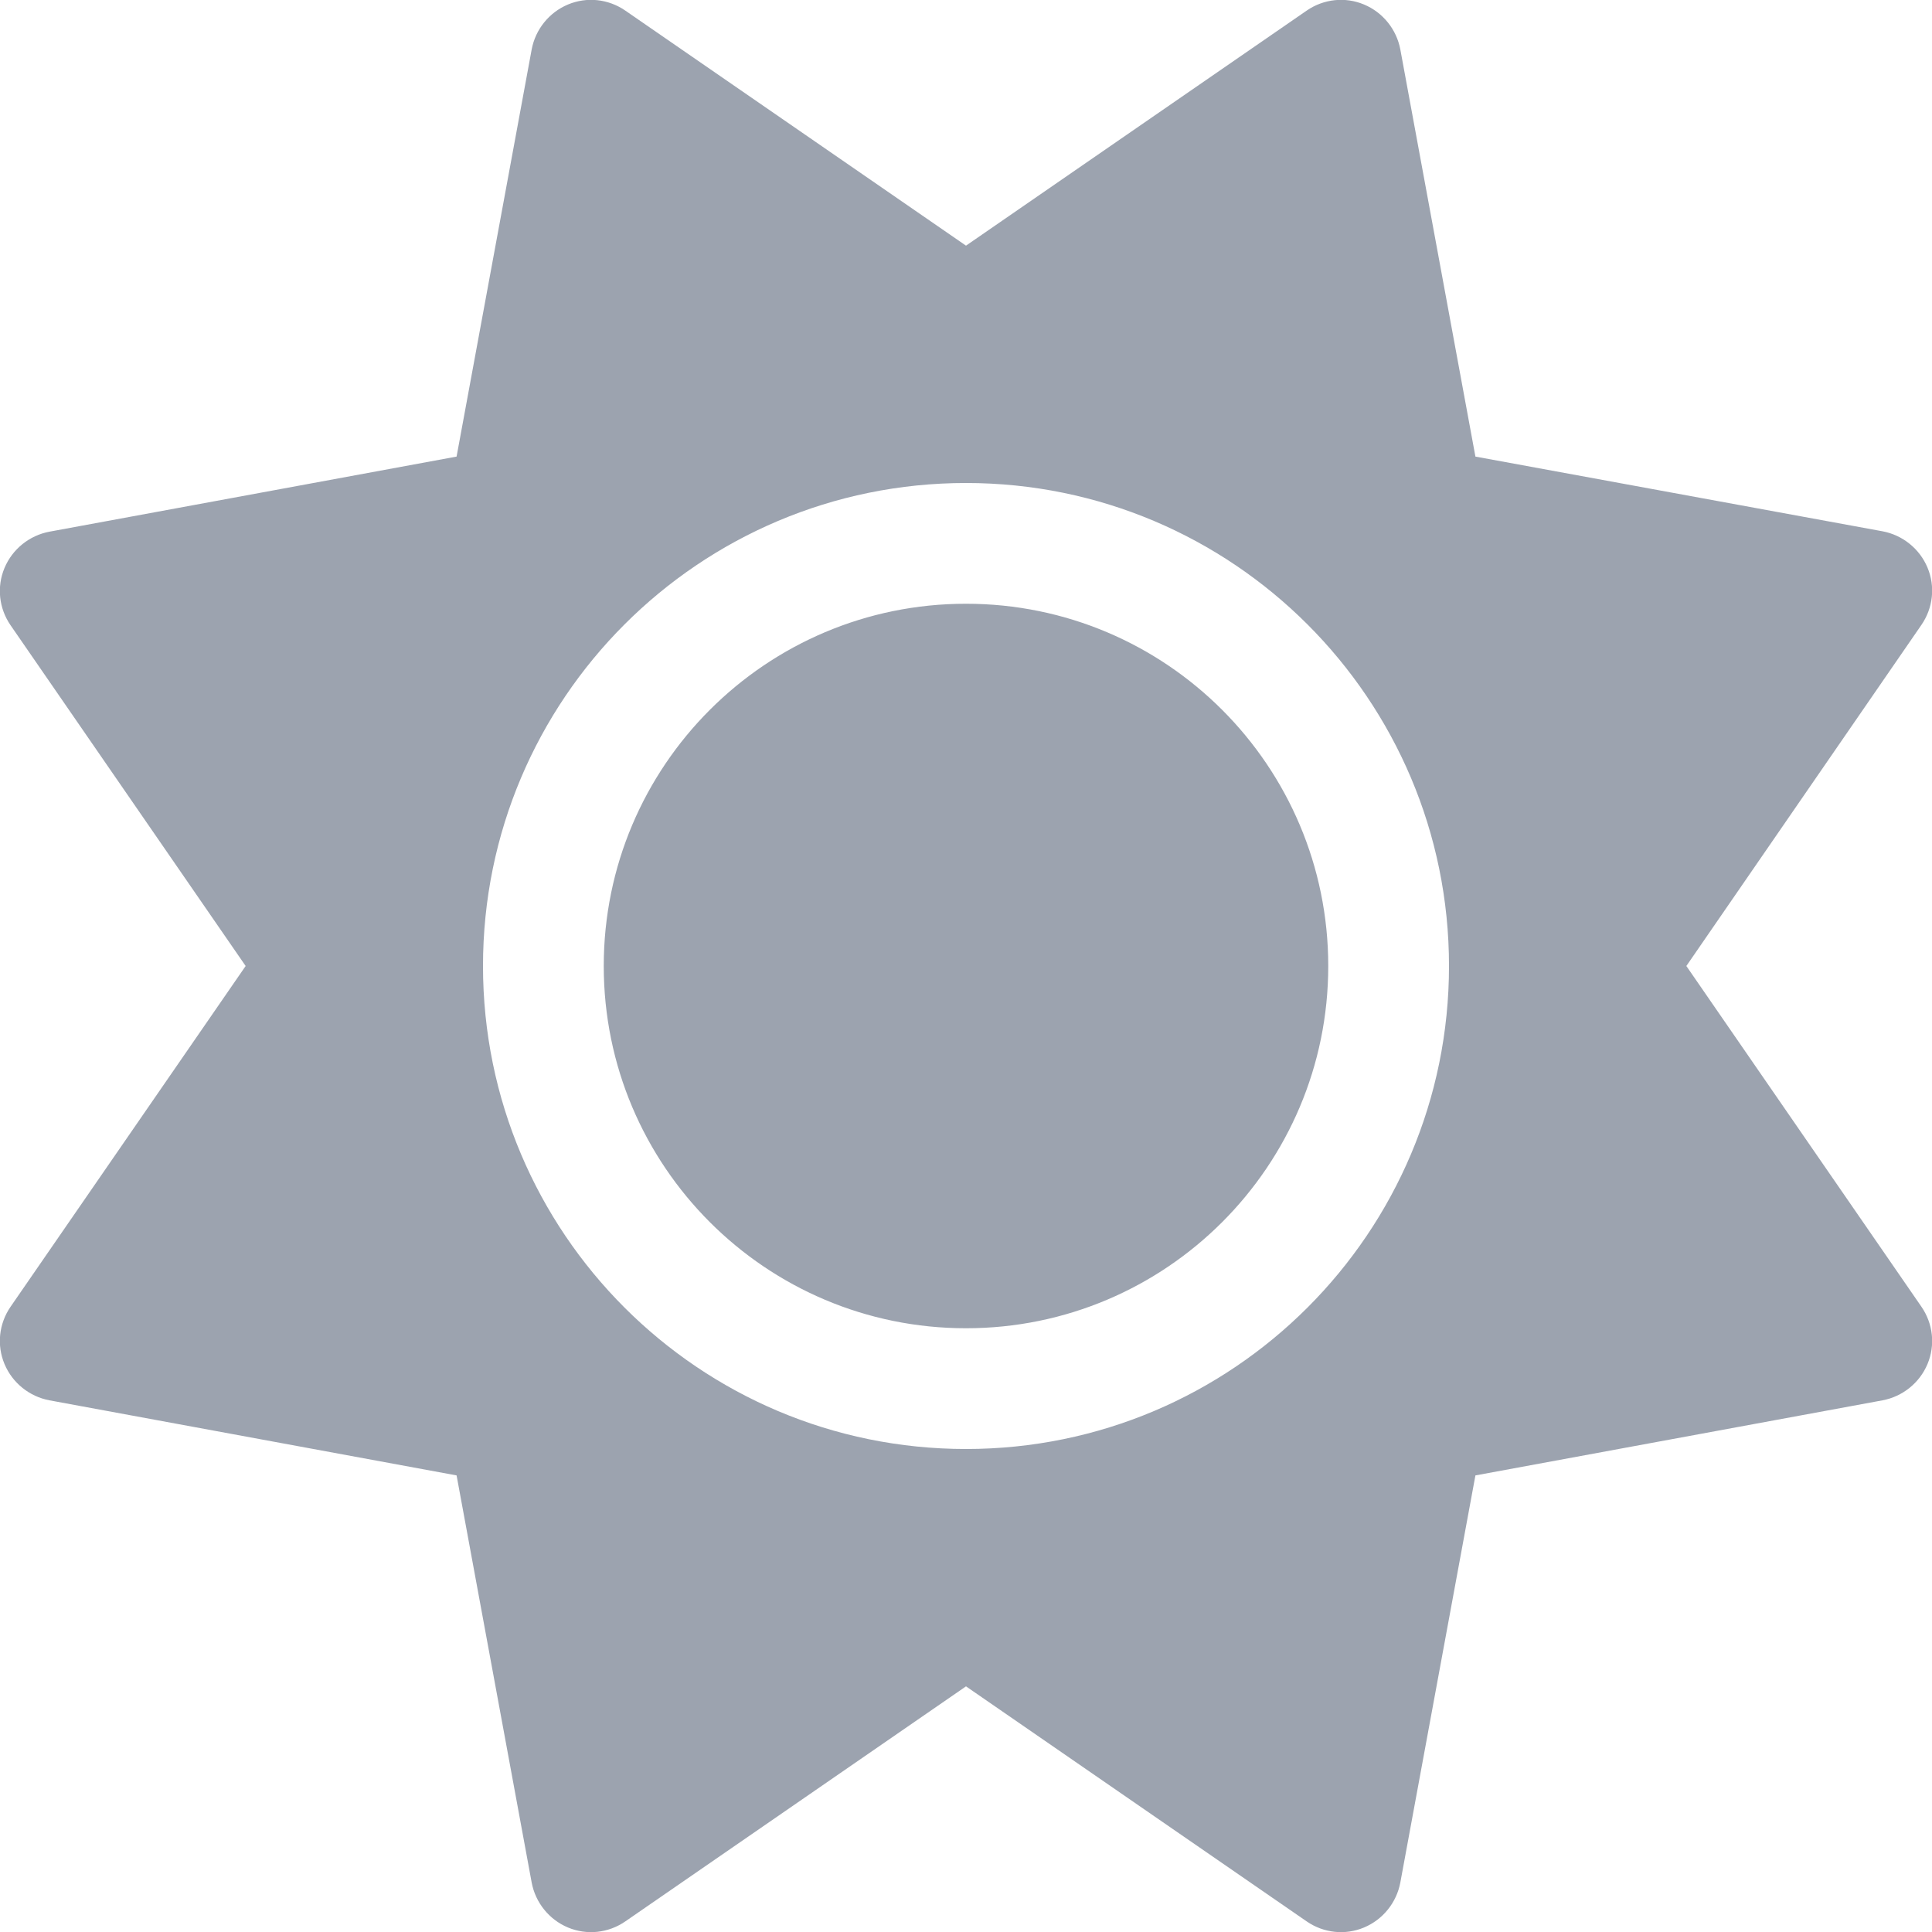
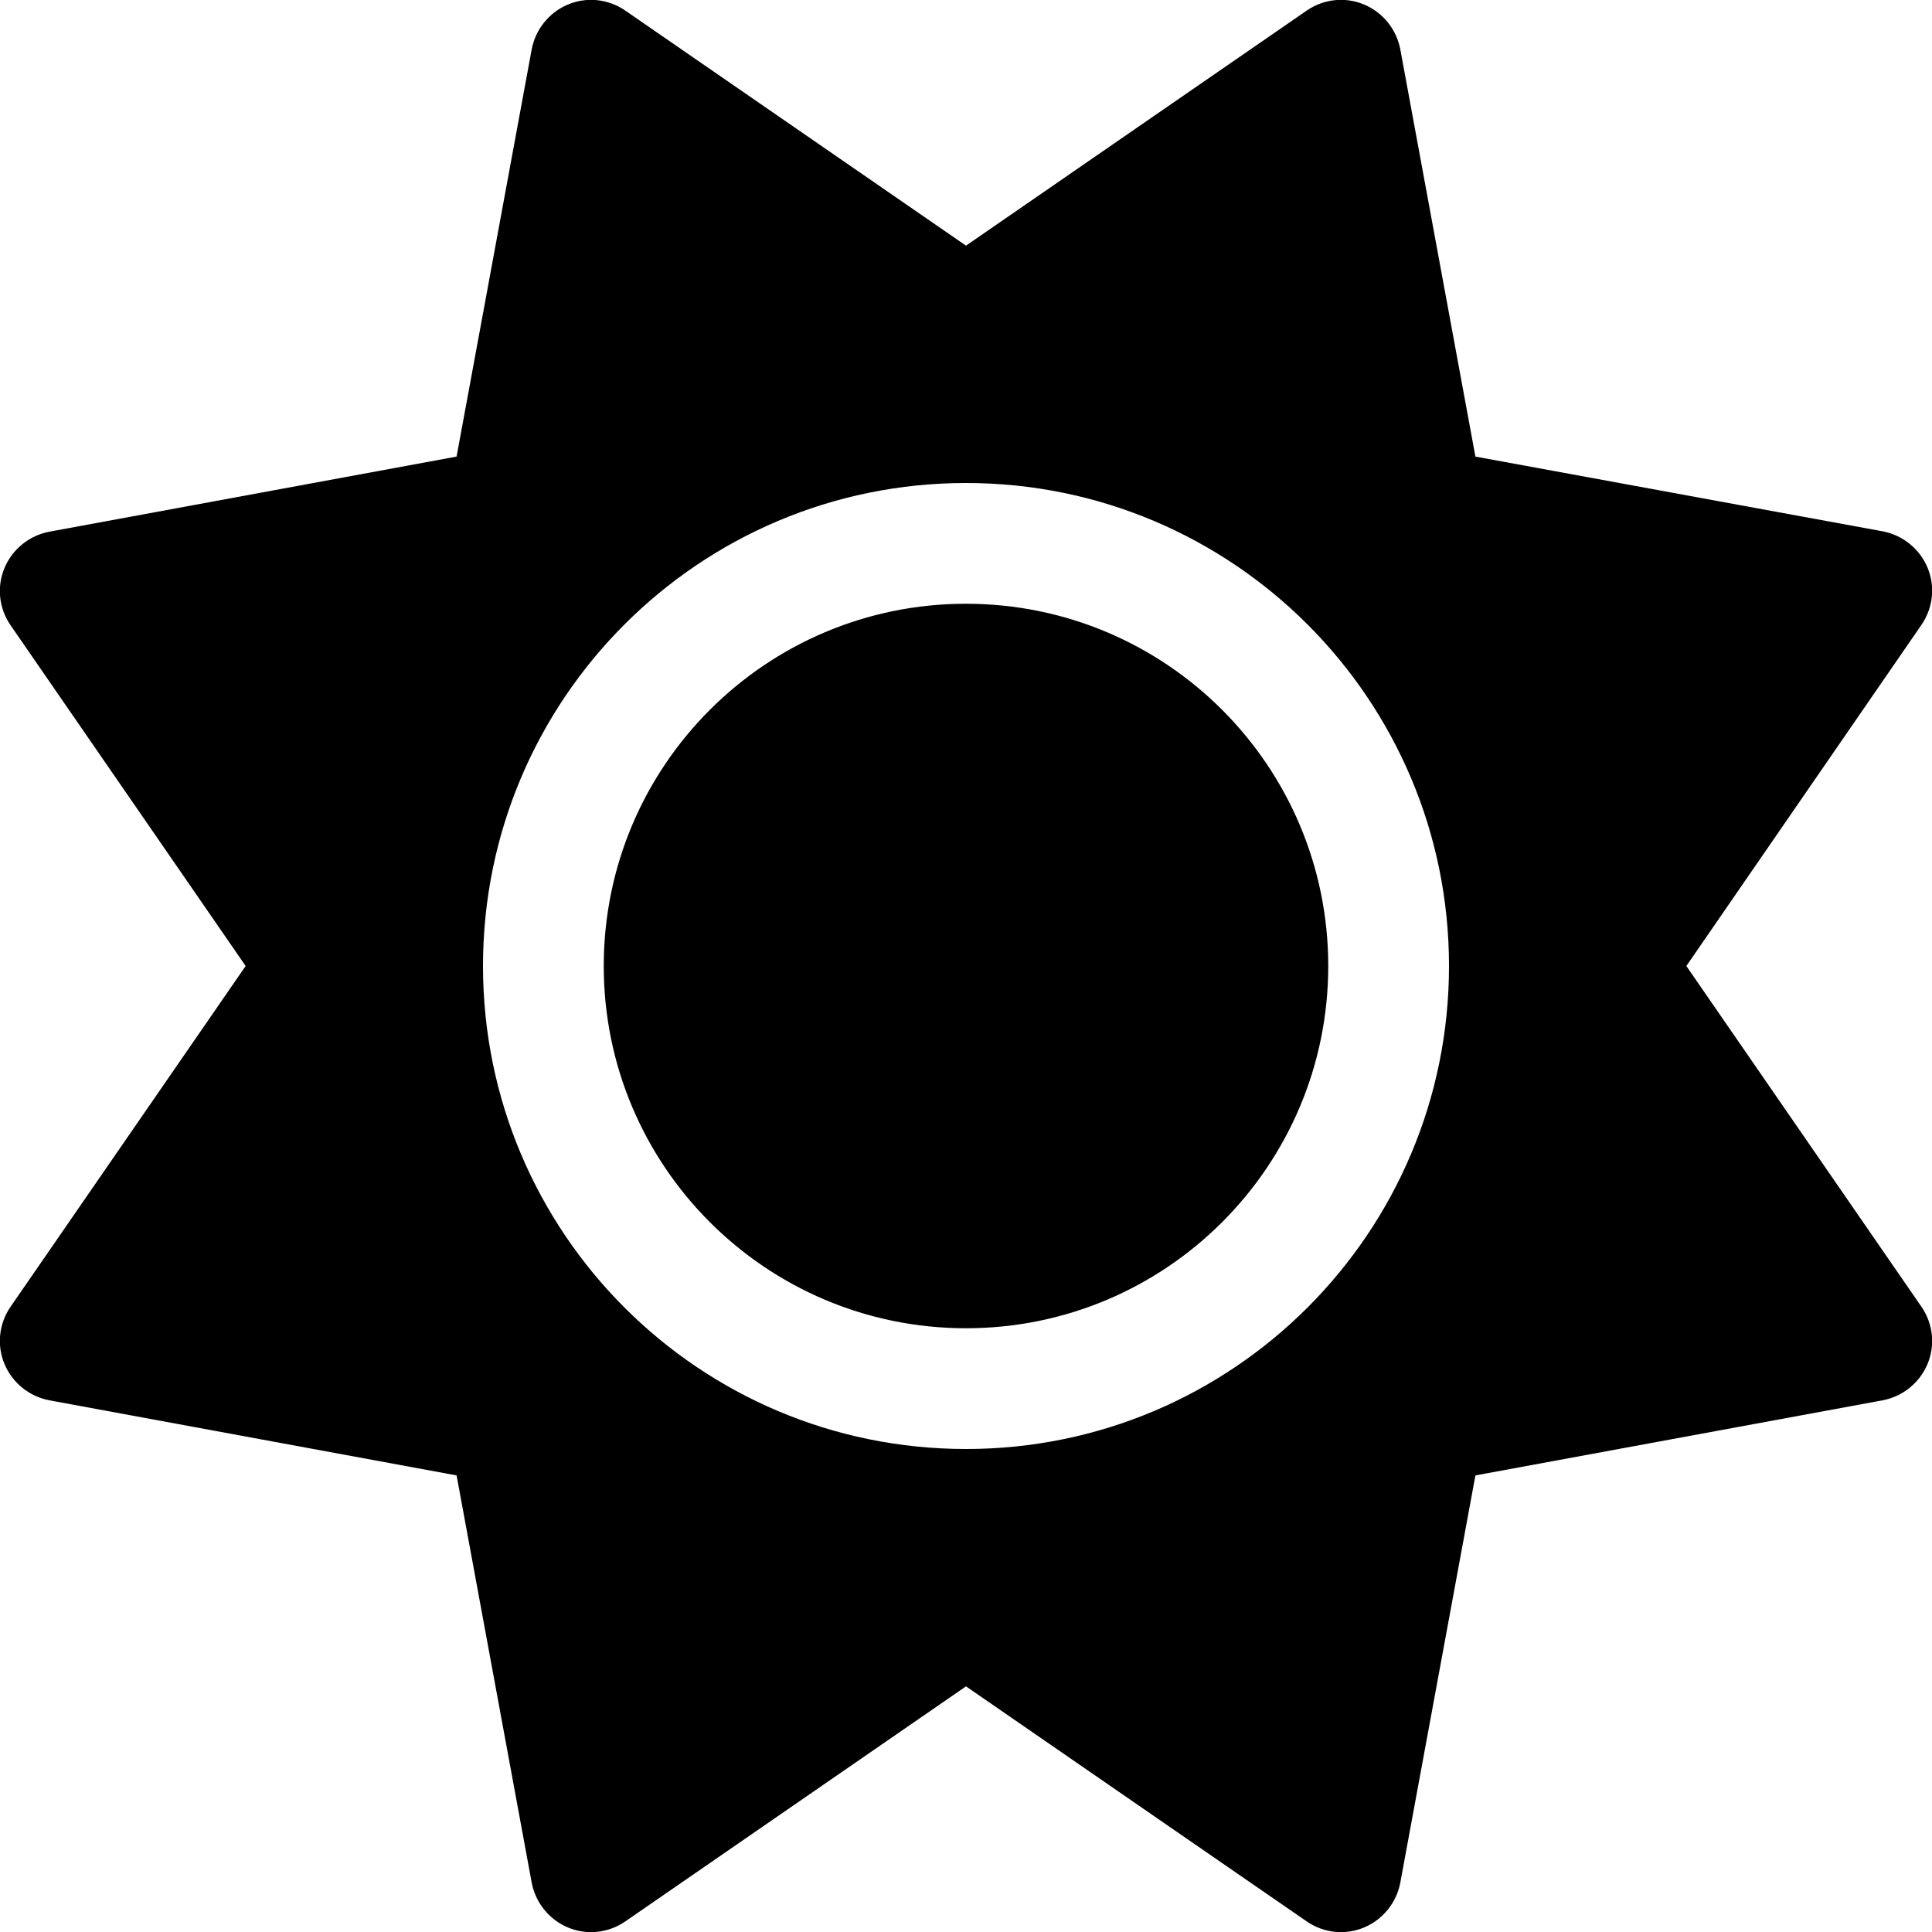
<svg xmlns="http://www.w3.org/2000/svg" height="1em" viewBox="0 0 512 512">
-   <path d="M361.5 1.2c5 2.1 8.6 6.6 9.6 11.9L391 121l107.9 19.8c5.3 1 9.8 4.6 11.9 9.6s1.5 10.7-1.6 15.2L446.9 256l62.3 90.3c3.1 4.5 3.7 10.2 1.6 15.2s-6.6 8.6-11.9 9.6L391 391 371.1 498.9c-1 5.3-4.6 9.8-9.6 11.9s-10.7 1.5-15.2-1.6L256 446.9l-90.3 62.3c-4.5 3.1-10.2 3.7-15.2 1.6s-8.6-6.6-9.6-11.9L121 391 13.1 371.1c-5.3-1-9.8-4.6-11.9-9.6s-1.5-10.7 1.6-15.2L65.1 256 2.8 165.7c-3.1-4.5-3.7-10.2-1.6-15.2s6.6-8.6 11.9-9.6L121 121 140.9 13.1c1-5.3 4.6-9.8 9.6-11.9s10.7-1.5 15.2 1.6L256 65.1 346.3 2.8c4.5-3.1 10.2-3.7 15.2-1.6zM160 256a96 96 0 1 1 192 0 96 96 0 1 1 -192 0zm224 0a128 128 0 1 0 -256 0 128 128 0 1 0 256 0z" fill="#9ca3af" />
+   <path d="M361.5 1.2c5 2.1 8.6 6.6 9.6 11.9L391 121l107.9 19.8c5.3 1 9.8 4.6 11.9 9.6s1.5 10.7-1.6 15.2L446.9 256l62.3 90.3c3.1 4.5 3.7 10.2 1.6 15.2s-6.6 8.6-11.9 9.6L391 391 371.1 498.9c-1 5.3-4.6 9.8-9.6 11.9s-10.7 1.5-15.2-1.6L256 446.9l-90.3 62.3c-4.5 3.1-10.2 3.7-15.2 1.6s-8.6-6.6-9.6-11.9L121 391 13.1 371.1c-5.3-1-9.8-4.6-11.9-9.6s-1.5-10.7 1.6-15.2L65.1 256 2.8 165.7c-3.1-4.5-3.7-10.2-1.6-15.2s6.6-8.6 11.9-9.6L121 121 140.9 13.1c1-5.3 4.6-9.8 9.6-11.9s10.7-1.5 15.2 1.6L256 65.1 346.3 2.8c4.5-3.1 10.2-3.7 15.2-1.6zM160 256a96 96 0 1 1 192 0 96 96 0 1 1 -192 0zm224 0a128 128 0 1 0 -256 0 128 128 0 1 0 256 0z" />
</svg>
